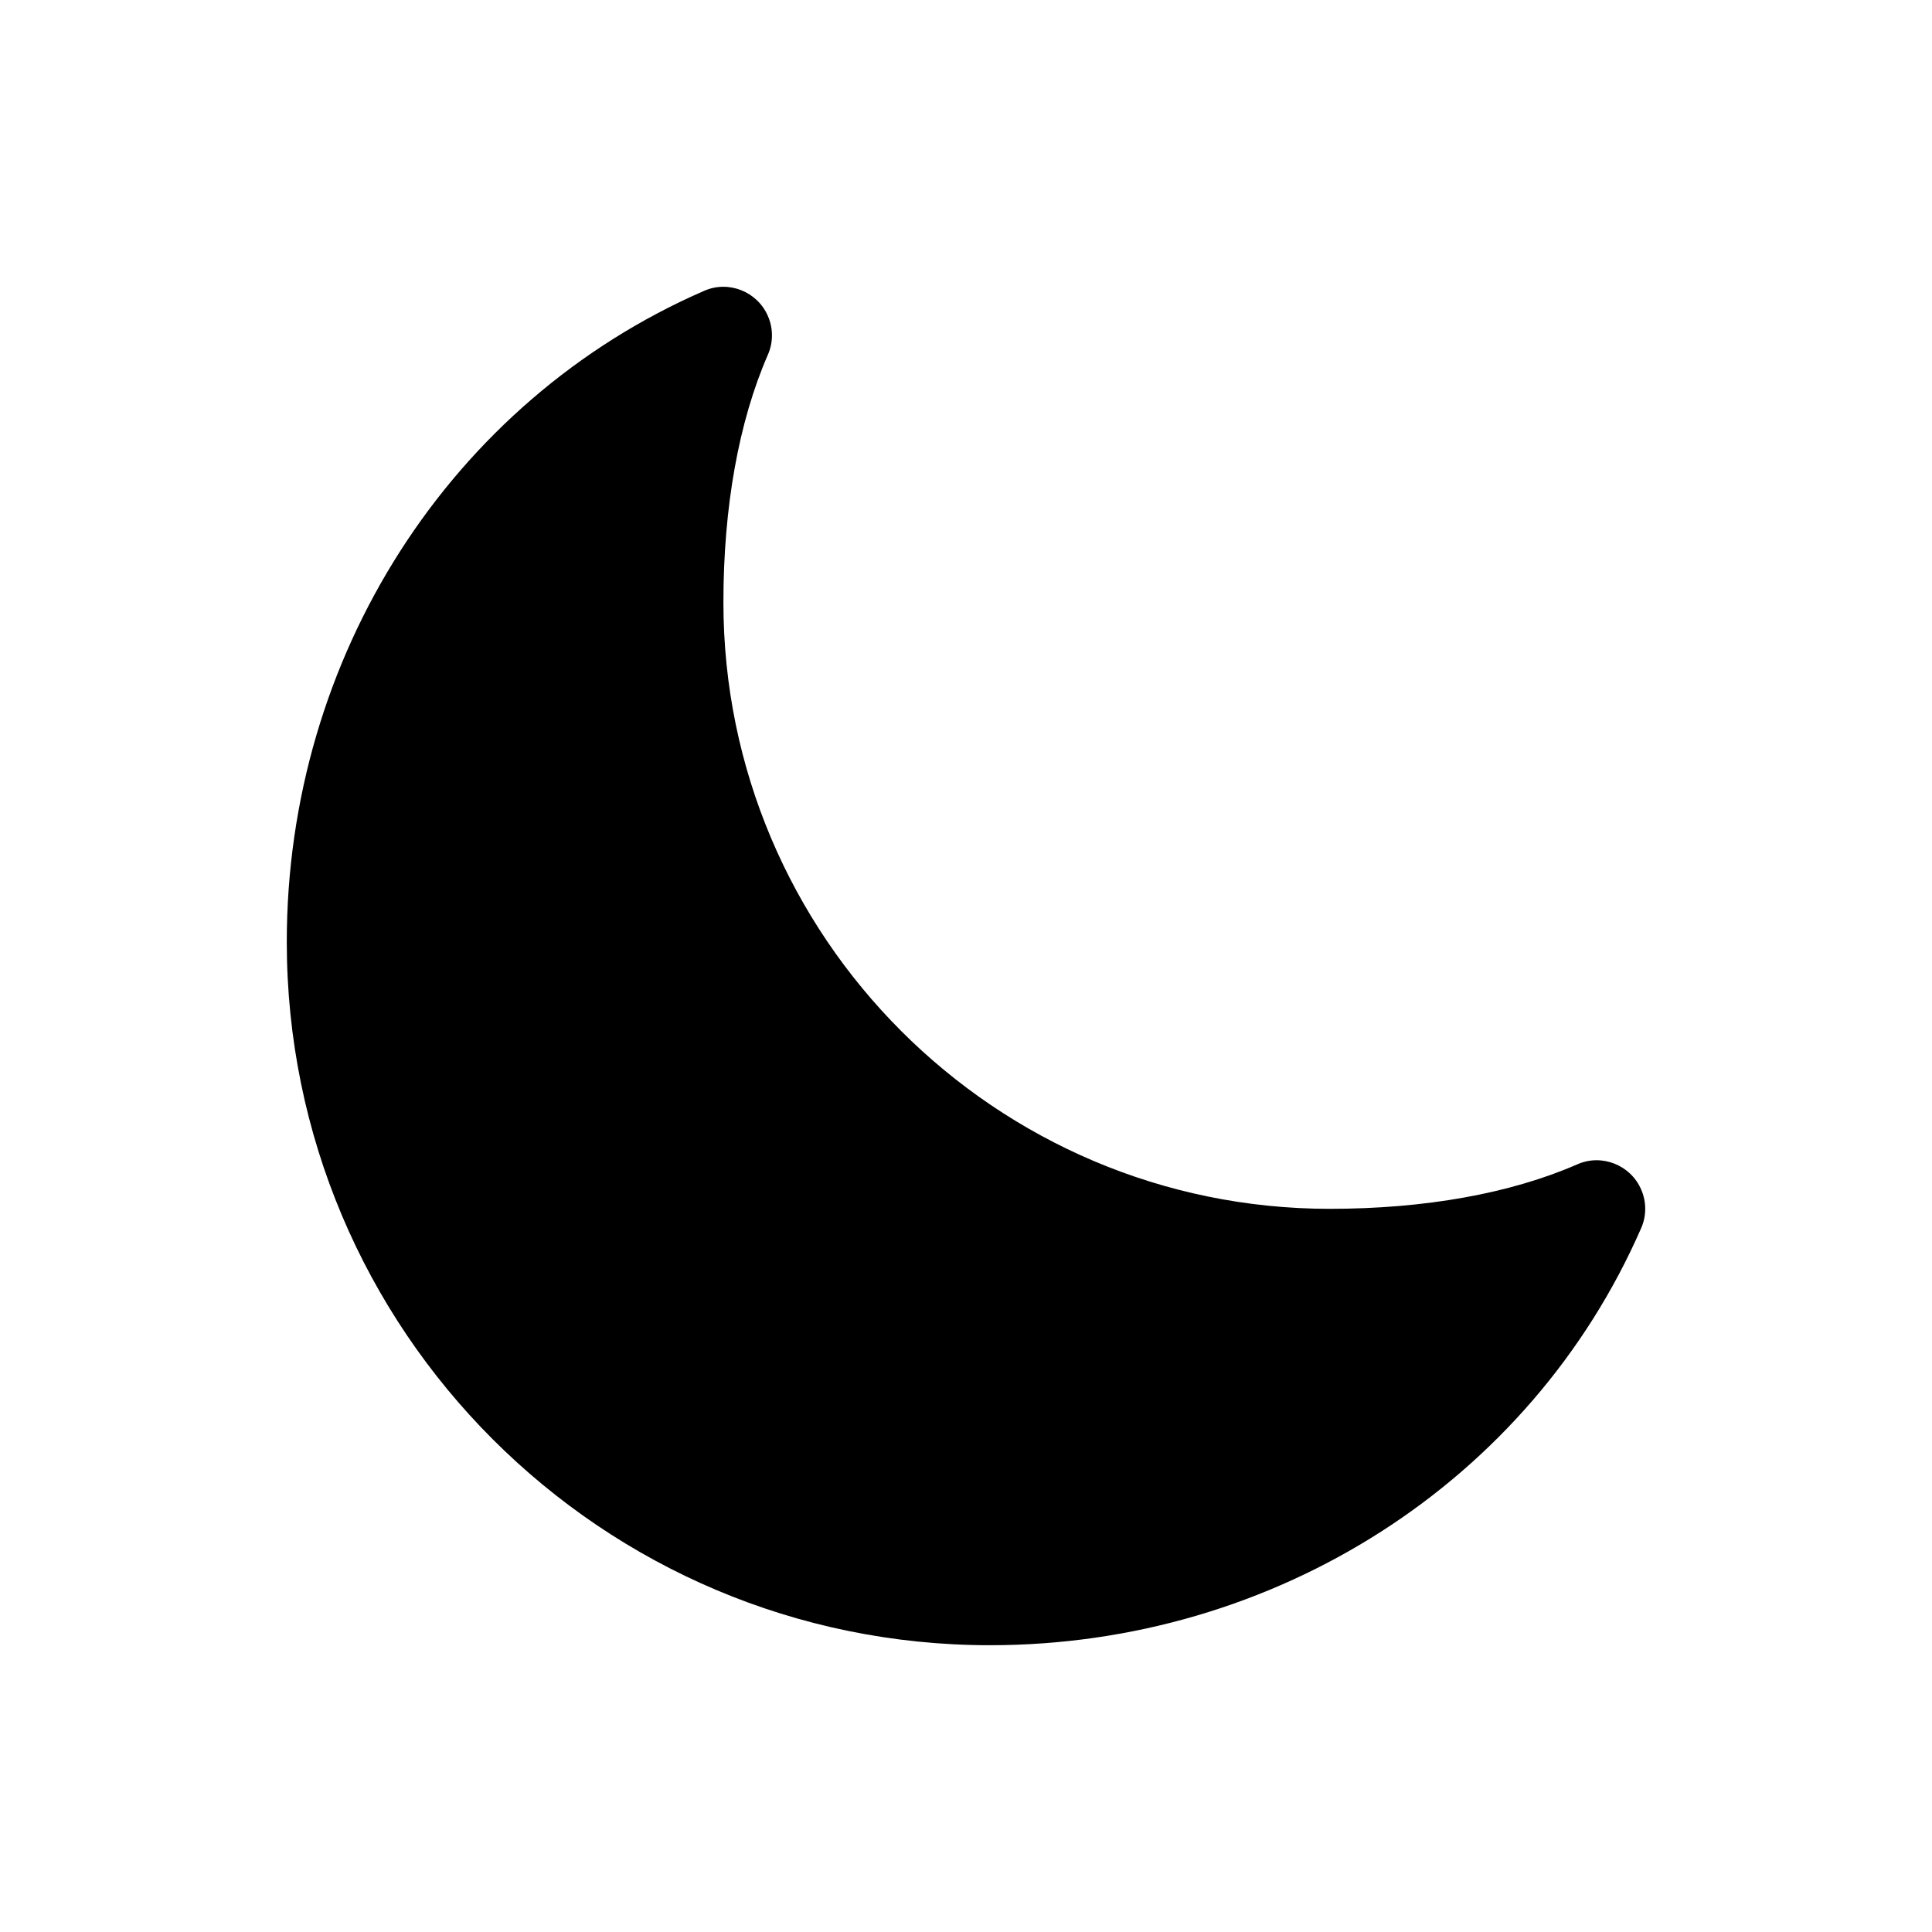
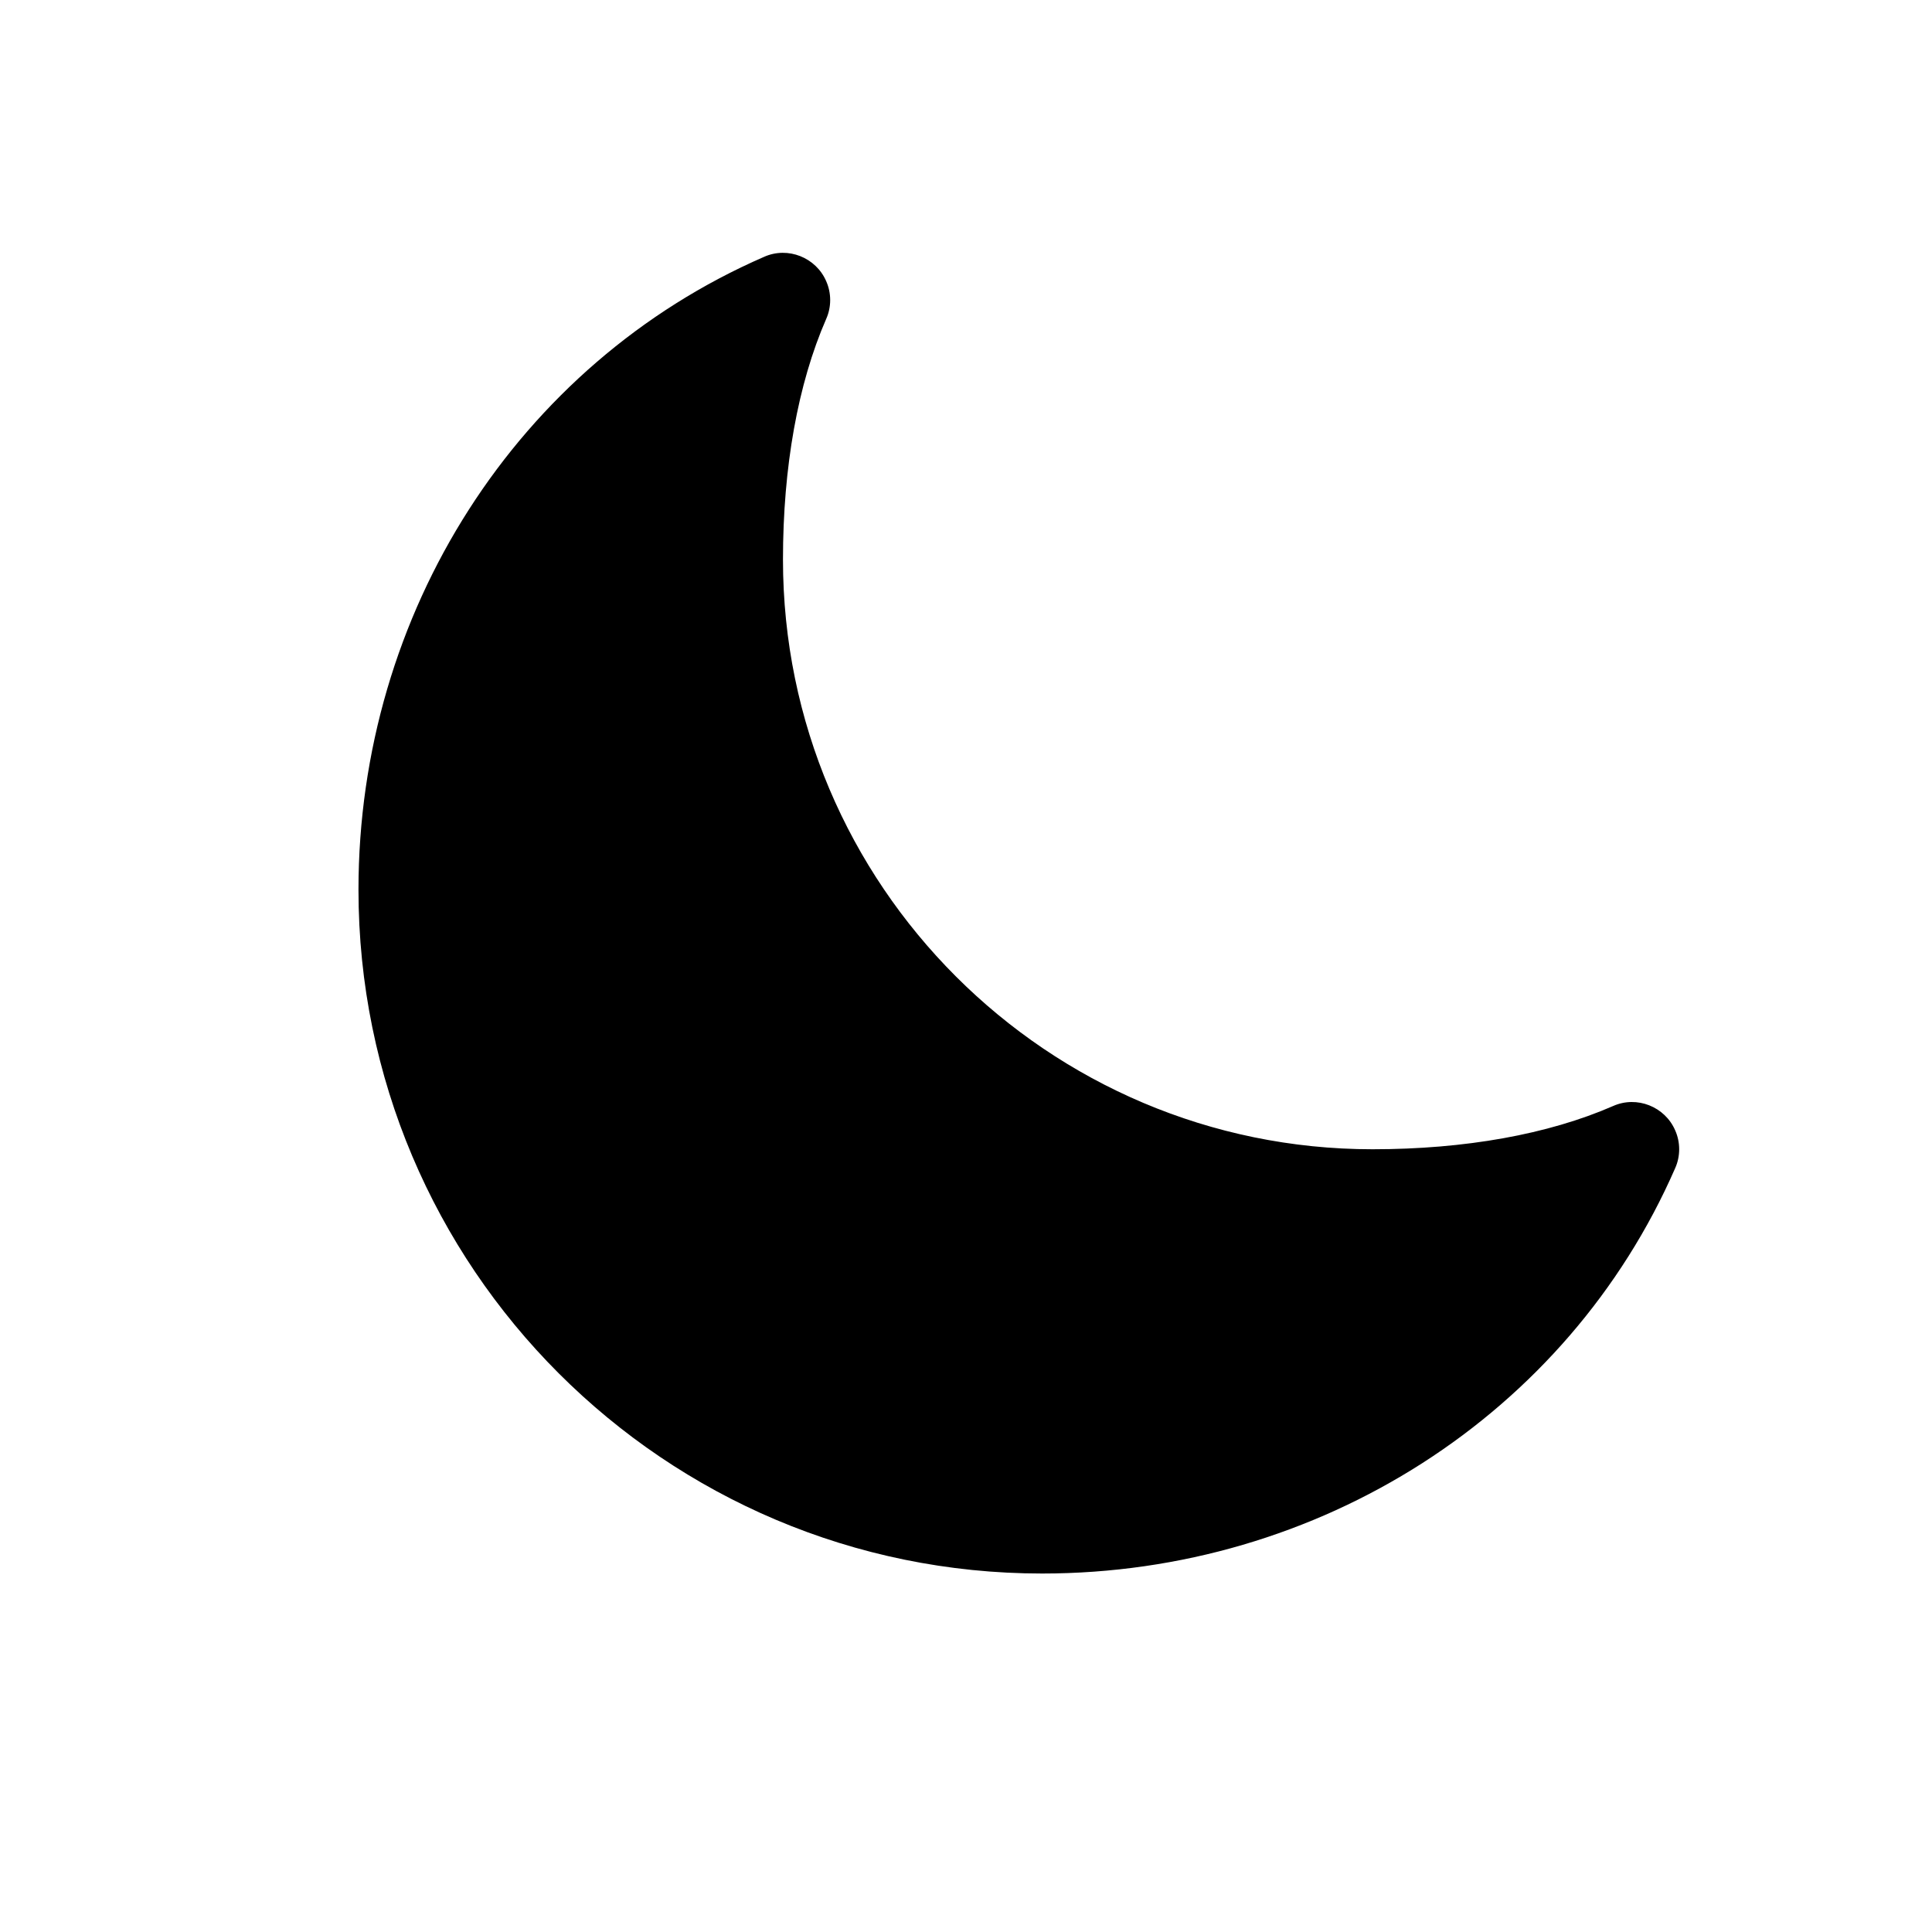
<svg xmlns="http://www.w3.org/2000/svg" viewBox="0 0 512 512">
-   <path d="M262.344 436C159.41 436 76 352.571 76 249.613c0-75.508 43.368-143.277 110.582-172.527 6.479-2.88 14.126.18 16.916 6.66 1.44 3.24 1.44 7.02 0 10.26-7.738 17.73-11.787 40.409-11.787 65.609 0 88.648 72.073 160.737 160.7 160.737 25.194 0 47.868-4.05 65.593-11.79 6.479-2.88 14.127.18 16.916 6.66 1.44 3.24 1.44 7.02 0 10.26C405.588 392.621 337.924 436 262.344 436Z" />
+   <path d="M 276.168,417 C 176.093,417 95,335.889 95,235.791 95,162.38 137.163,96.493 202.51,68.056 c 6.299,-2.8 13.734,0.175 16.446,6.475 1.4,3.15 1.4,6.825 0,9.975 -7.523,17.237 -11.46,39.287 -11.46,63.787 0,86.186 70.071,156.272 156.236,156.272 24.494,0 46.538,-3.938 63.771,-11.463 6.299,-2.8 13.735,0.175 16.446,6.475 1.4,3.15 1.4,6.825 0,9.975 -28.517,65.274 -94.302,107.448 -167.782,107.448 z" />
</svg>
